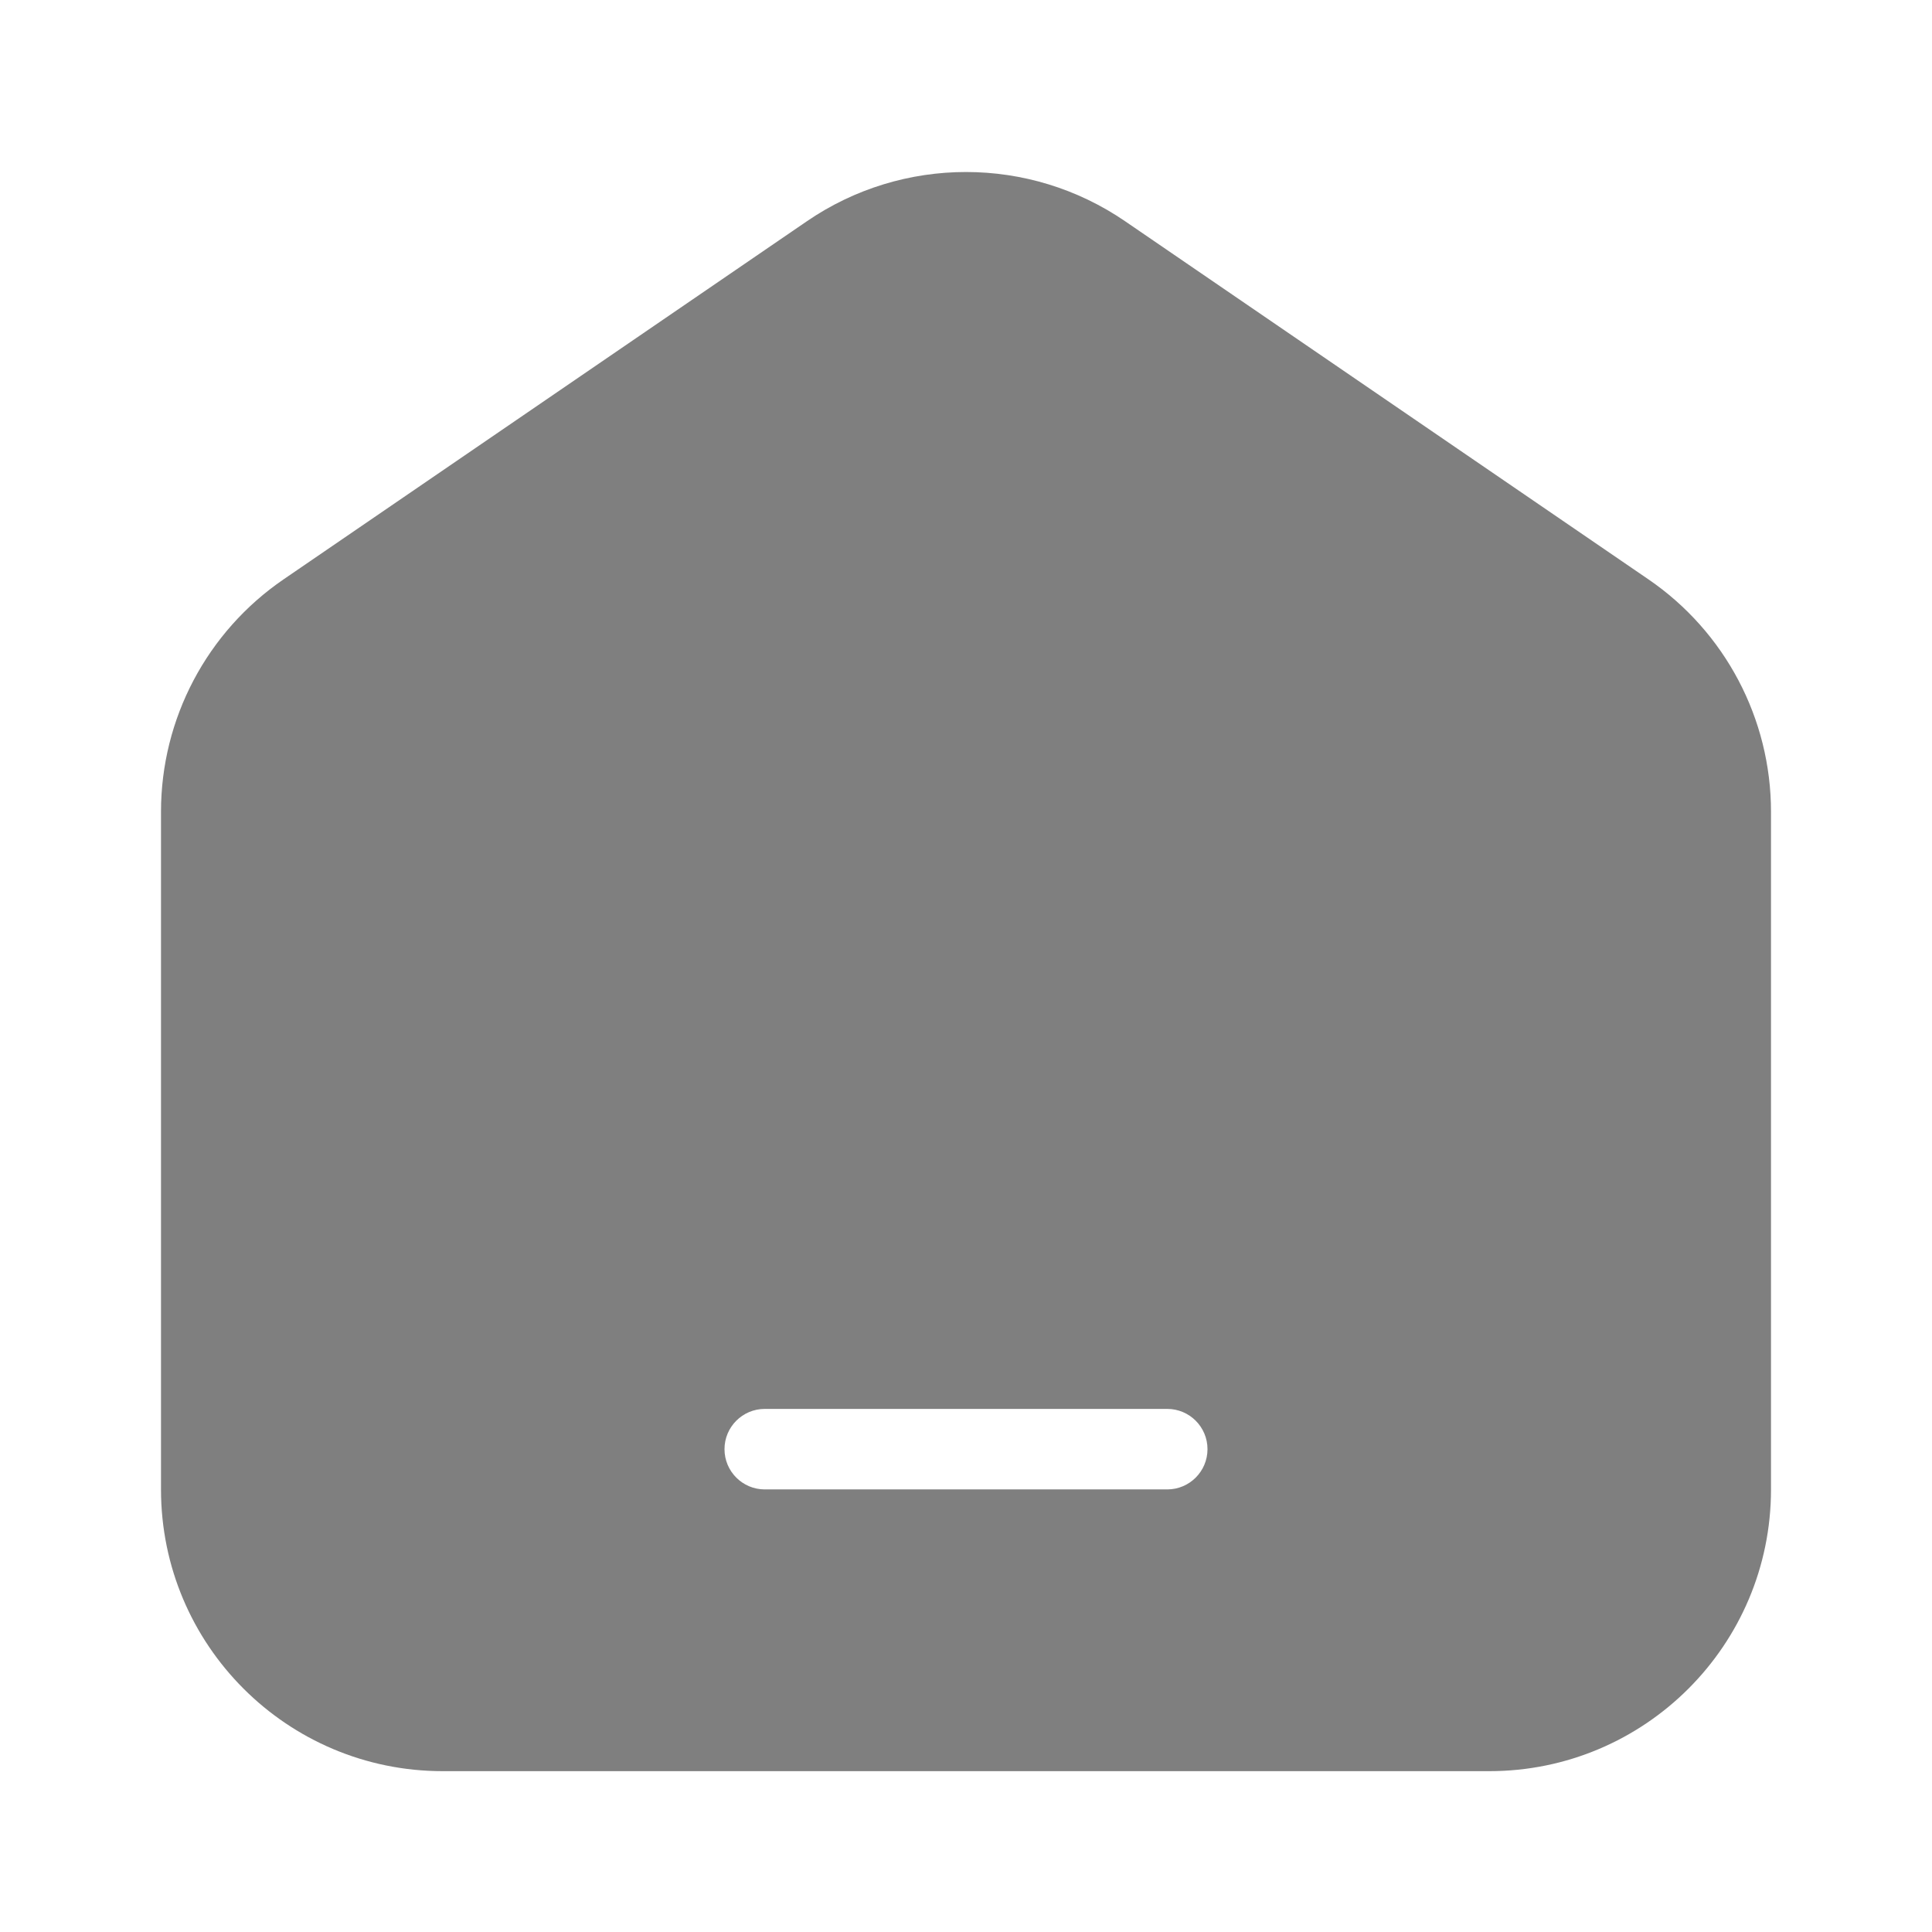
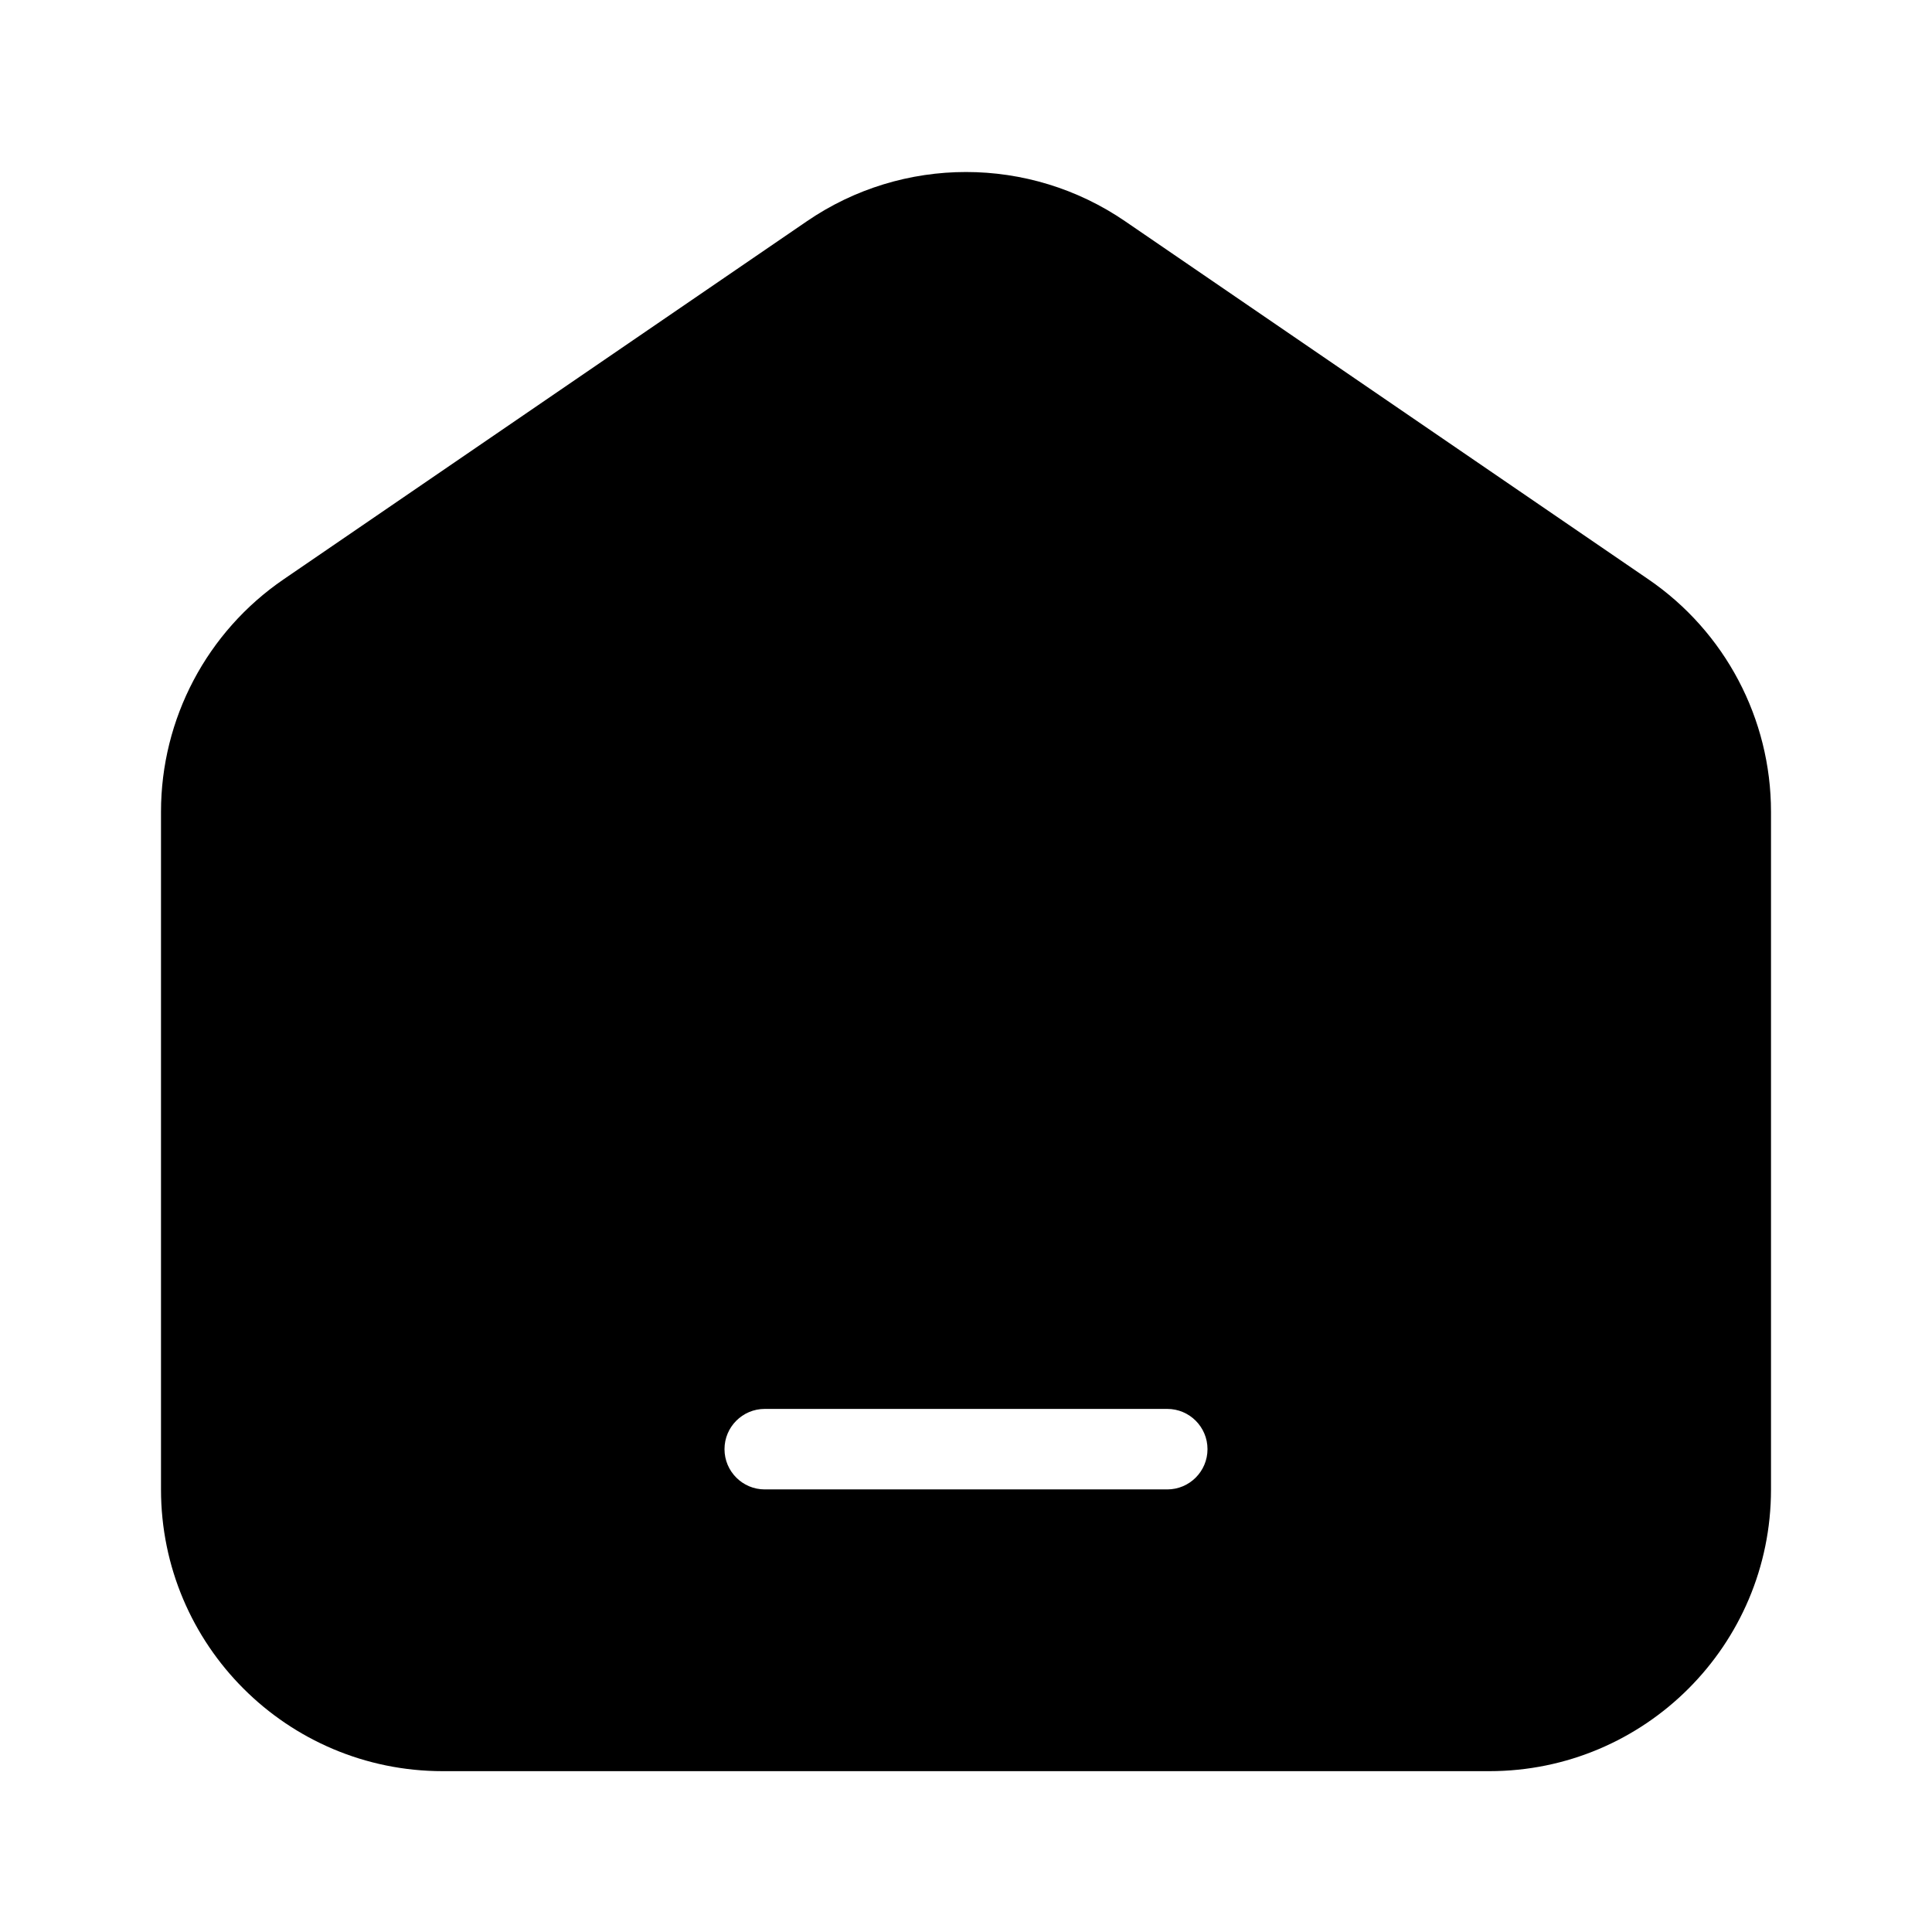
<svg xmlns="http://www.w3.org/2000/svg" viewBox="0 0 24 24">
-   <path fill-rule="evenodd" clip-rule="evenodd" d="M10.024 2.748C11.215 1.933 12.785 1.933 13.976 2.748L20.476 7.196C21.43 7.848 22 8.929 22 10.084V18.502C22 20.435 20.433 22.002 18.5 22.002H5.5C3.567 22.002 2 20.435 2 18.502V10.084C2 8.929 2.57 7.848 3.524 7.196L10.024 2.748ZM9.5 17.502C9.224 17.502 9 17.726 9 18.002C9 18.278 9.224 18.502 9.5 18.502H14.5C14.776 18.502 15 18.278 15 18.002C15 17.726 14.776 17.502 14.5 17.502H9.5Z" fill-opacity="0.5" />
+   <path fill-rule="evenodd" clip-rule="evenodd" d="M10.024 2.748C11.215 1.933 12.785 1.933 13.976 2.748L20.476 7.196C21.43 7.848 22 8.929 22 10.084V18.502C22 20.435 20.433 22.002 18.5 22.002H5.5C3.567 22.002 2 20.435 2 18.502V10.084C2 8.929 2.57 7.848 3.524 7.196L10.024 2.748ZM9.5 17.502C9.224 17.502 9 17.726 9 18.002C9 18.278 9.224 18.502 9.5 18.502H14.5C14.776 18.502 15 18.278 15 18.002C15 17.726 14.776 17.502 14.5 17.502H9.5Z" />
</svg>
